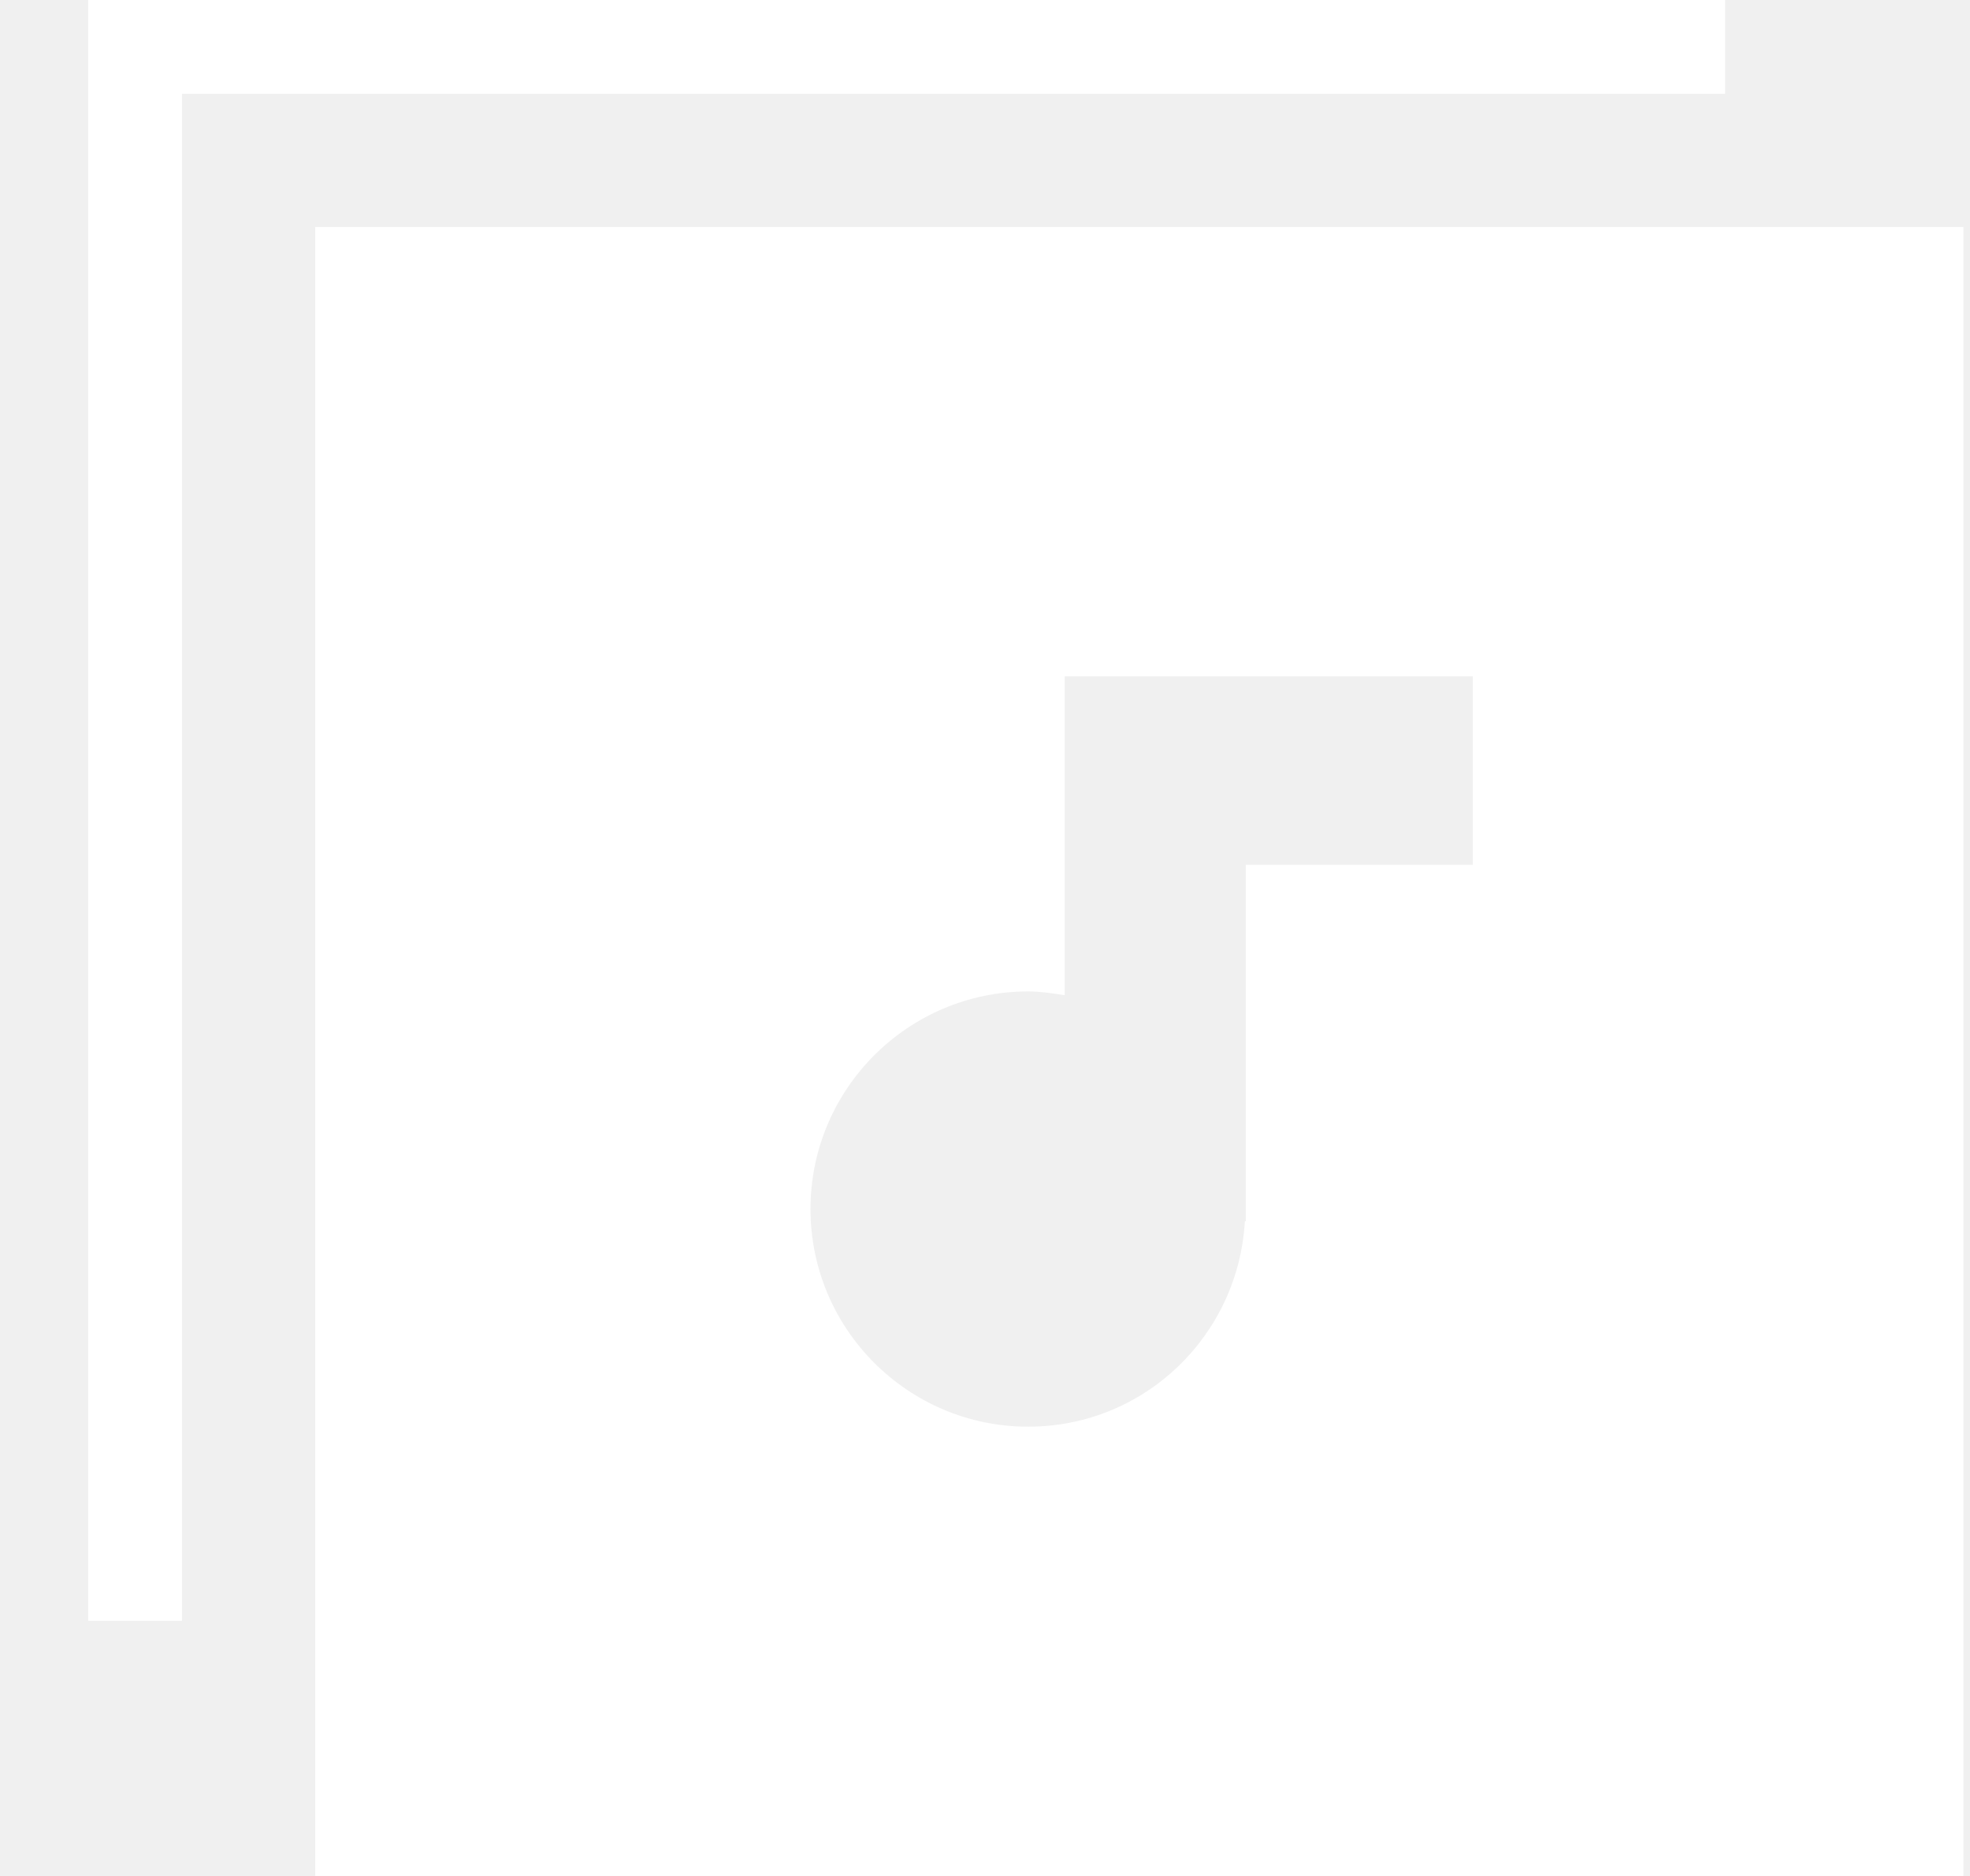
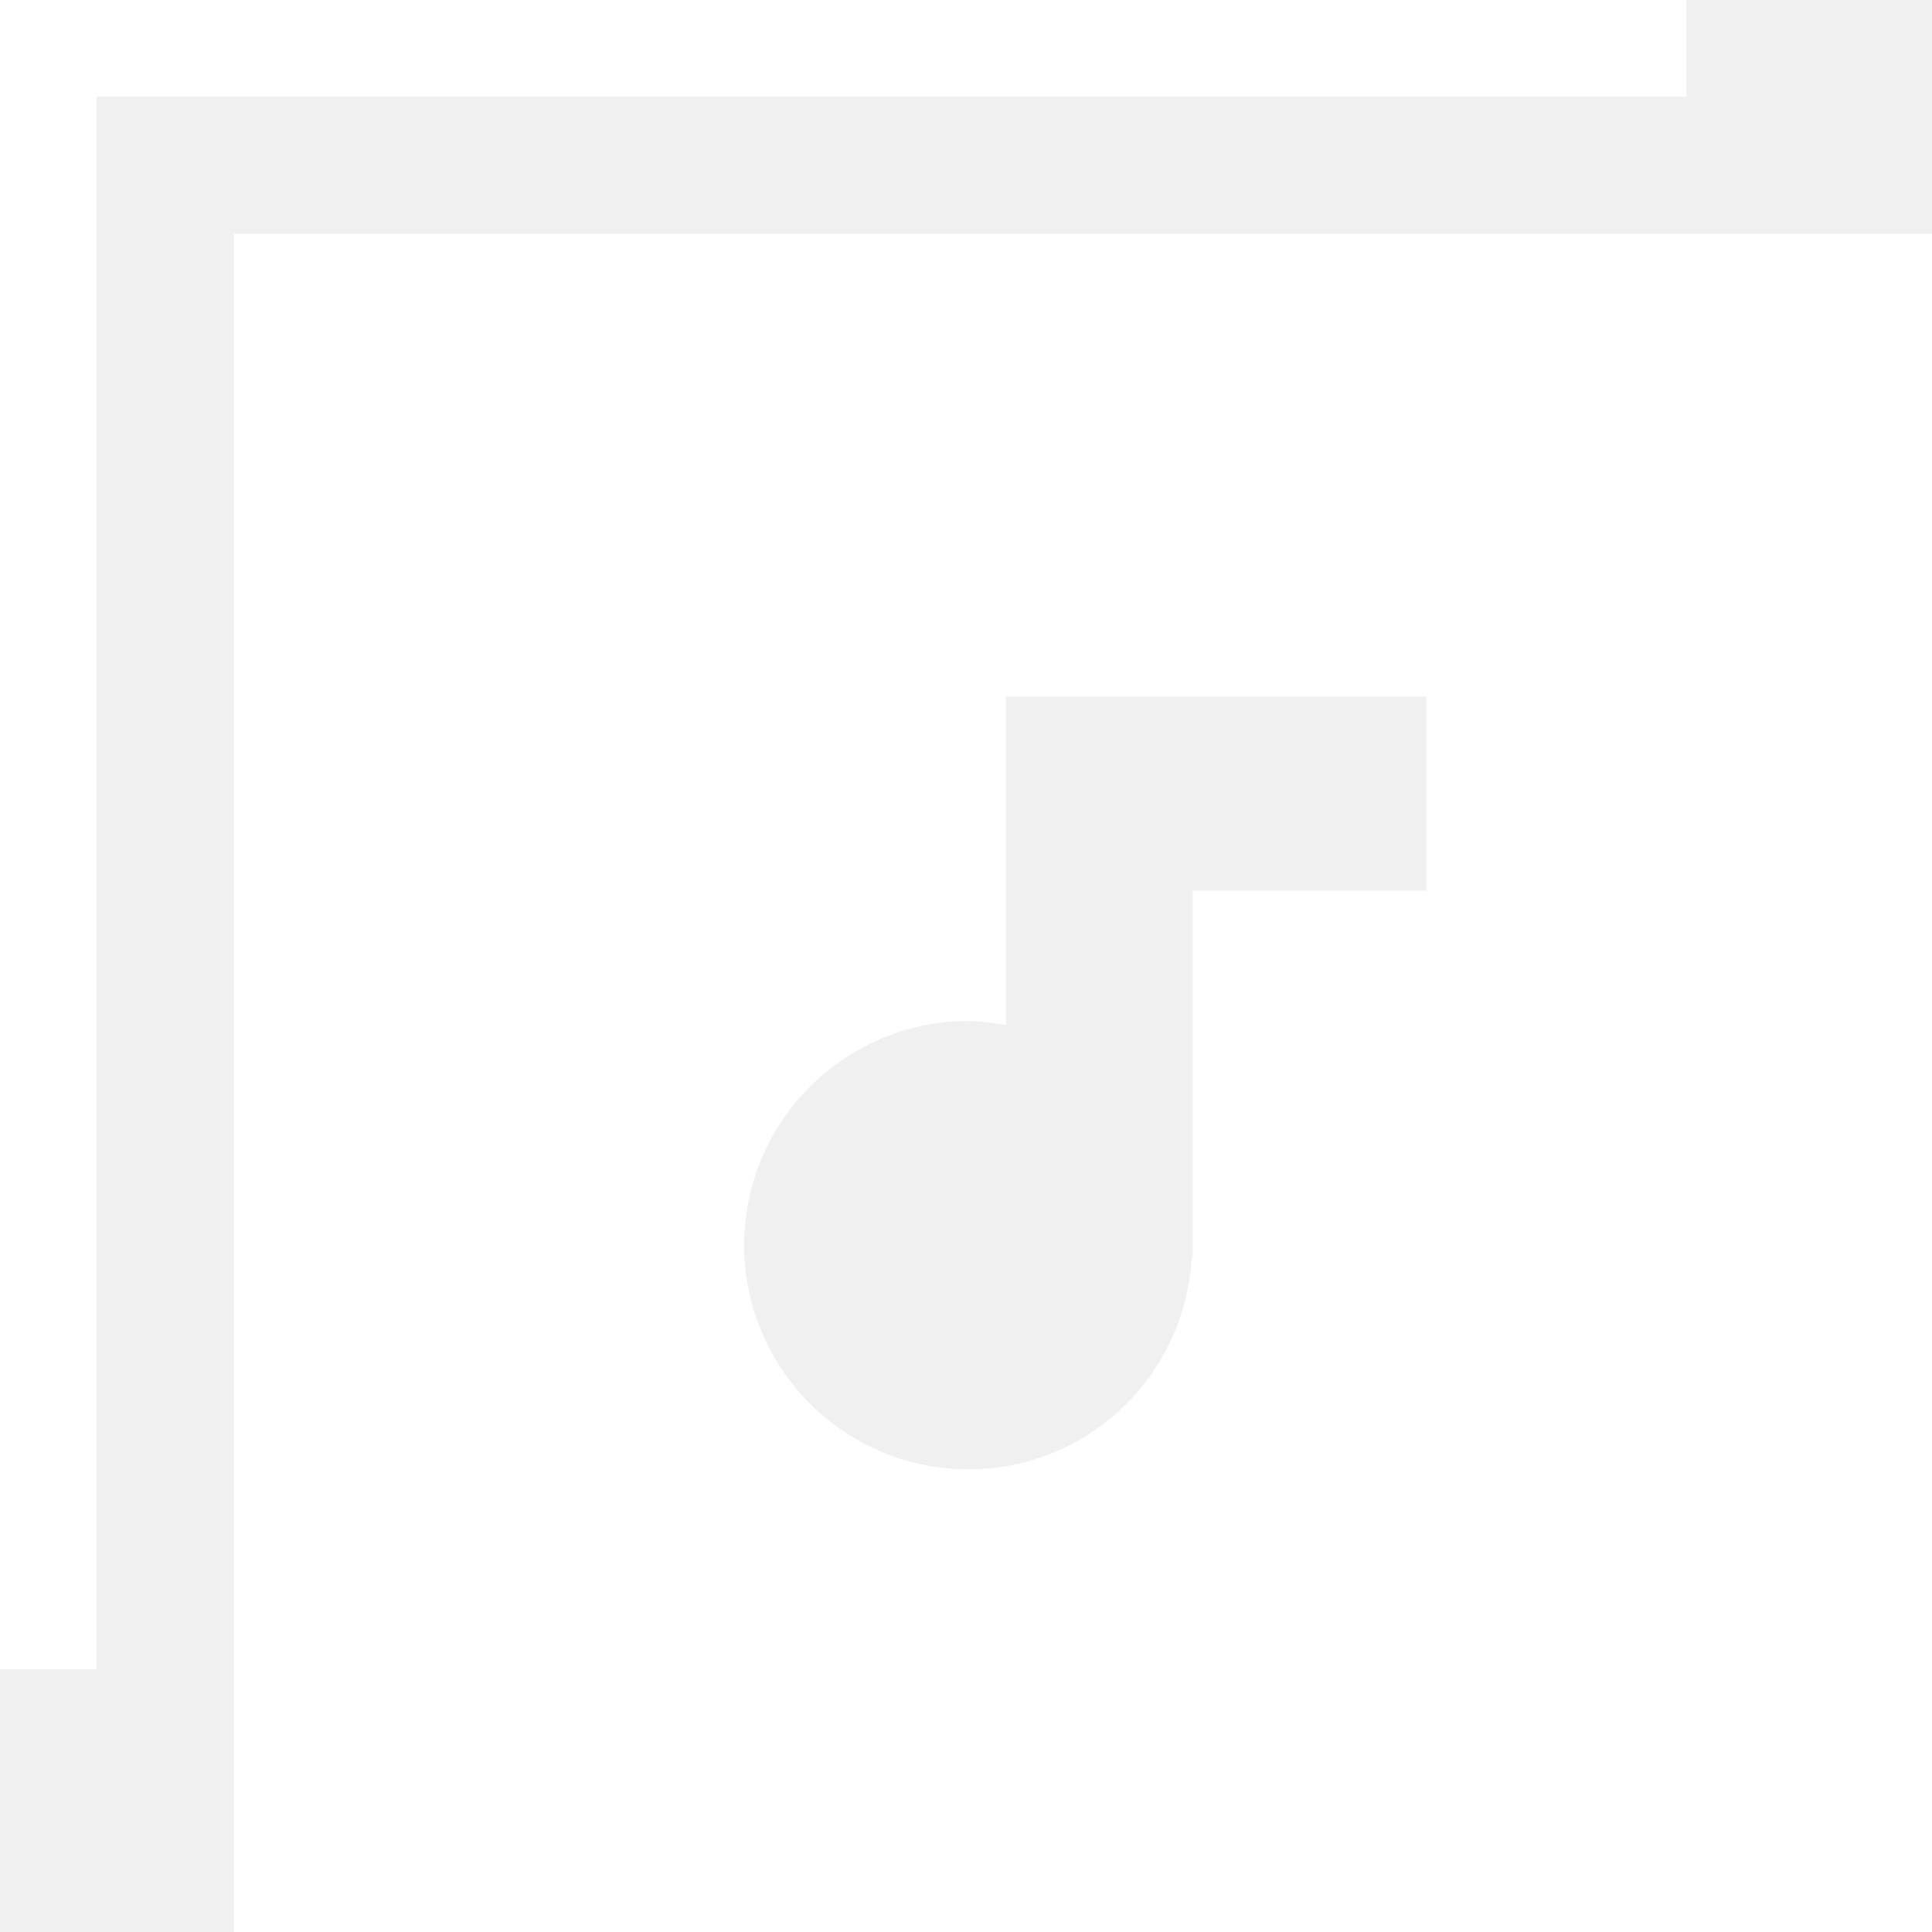
- <svg xmlns="http://www.w3.org/2000/svg" width="21" height="20" viewBox="0 0 21 20" fill="none">
-   <path d="M3.36 2.42V20H20.93V2.42H3.36ZM15.7 9.22H13.28V12.85C13.28 12.86 13.28 12.87 13.28 12.89C13.28 12.91 13.28 12.91 13.28 12.93V13.02H13.27C13.2 14.24 12.2 15.21 10.96 15.21C9.68 15.21 8.64 14.17 8.64 12.89C8.64 11.61 9.68 10.57 10.96 10.57C11.09 10.57 11.22 10.59 11.35 10.61V7.21H13.56H13.78H15.7V9.22Z" fill="white" fill-opacity="0.97" />
-   <path d="M18.39 0H0.94V17.28H1.94V1H18.39V0Z" fill="white" fill-opacity="0.97" />
+ <svg xmlns="http://www.w3.org/2000/svg" width="20" height="20" viewBox="0 0 20 20" fill="none">
+   <path d="M2.421 2.42V20H20V2.42H2.421ZM14.767 9.22H12.346V12.85C12.346 12.86 12.346 12.87 12.346 12.89C12.346 12.91 12.346 12.91 12.346 12.93V13.02H12.336C12.266 14.24 11.266 15.21 10.025 15.21C8.744 15.21 7.704 14.17 7.704 12.89C7.704 11.61 8.744 10.57 10.025 10.57C10.155 10.57 10.285 10.59 10.415 10.61V7.21H12.626H12.846H14.767V9.22V9.22Z" fill="white" fill-opacity="0.97" />
+   <path d="M17.459 0H0V17.28H1V1H17.459V0Z" fill="white" fill-opacity="0.97" />
</svg>
